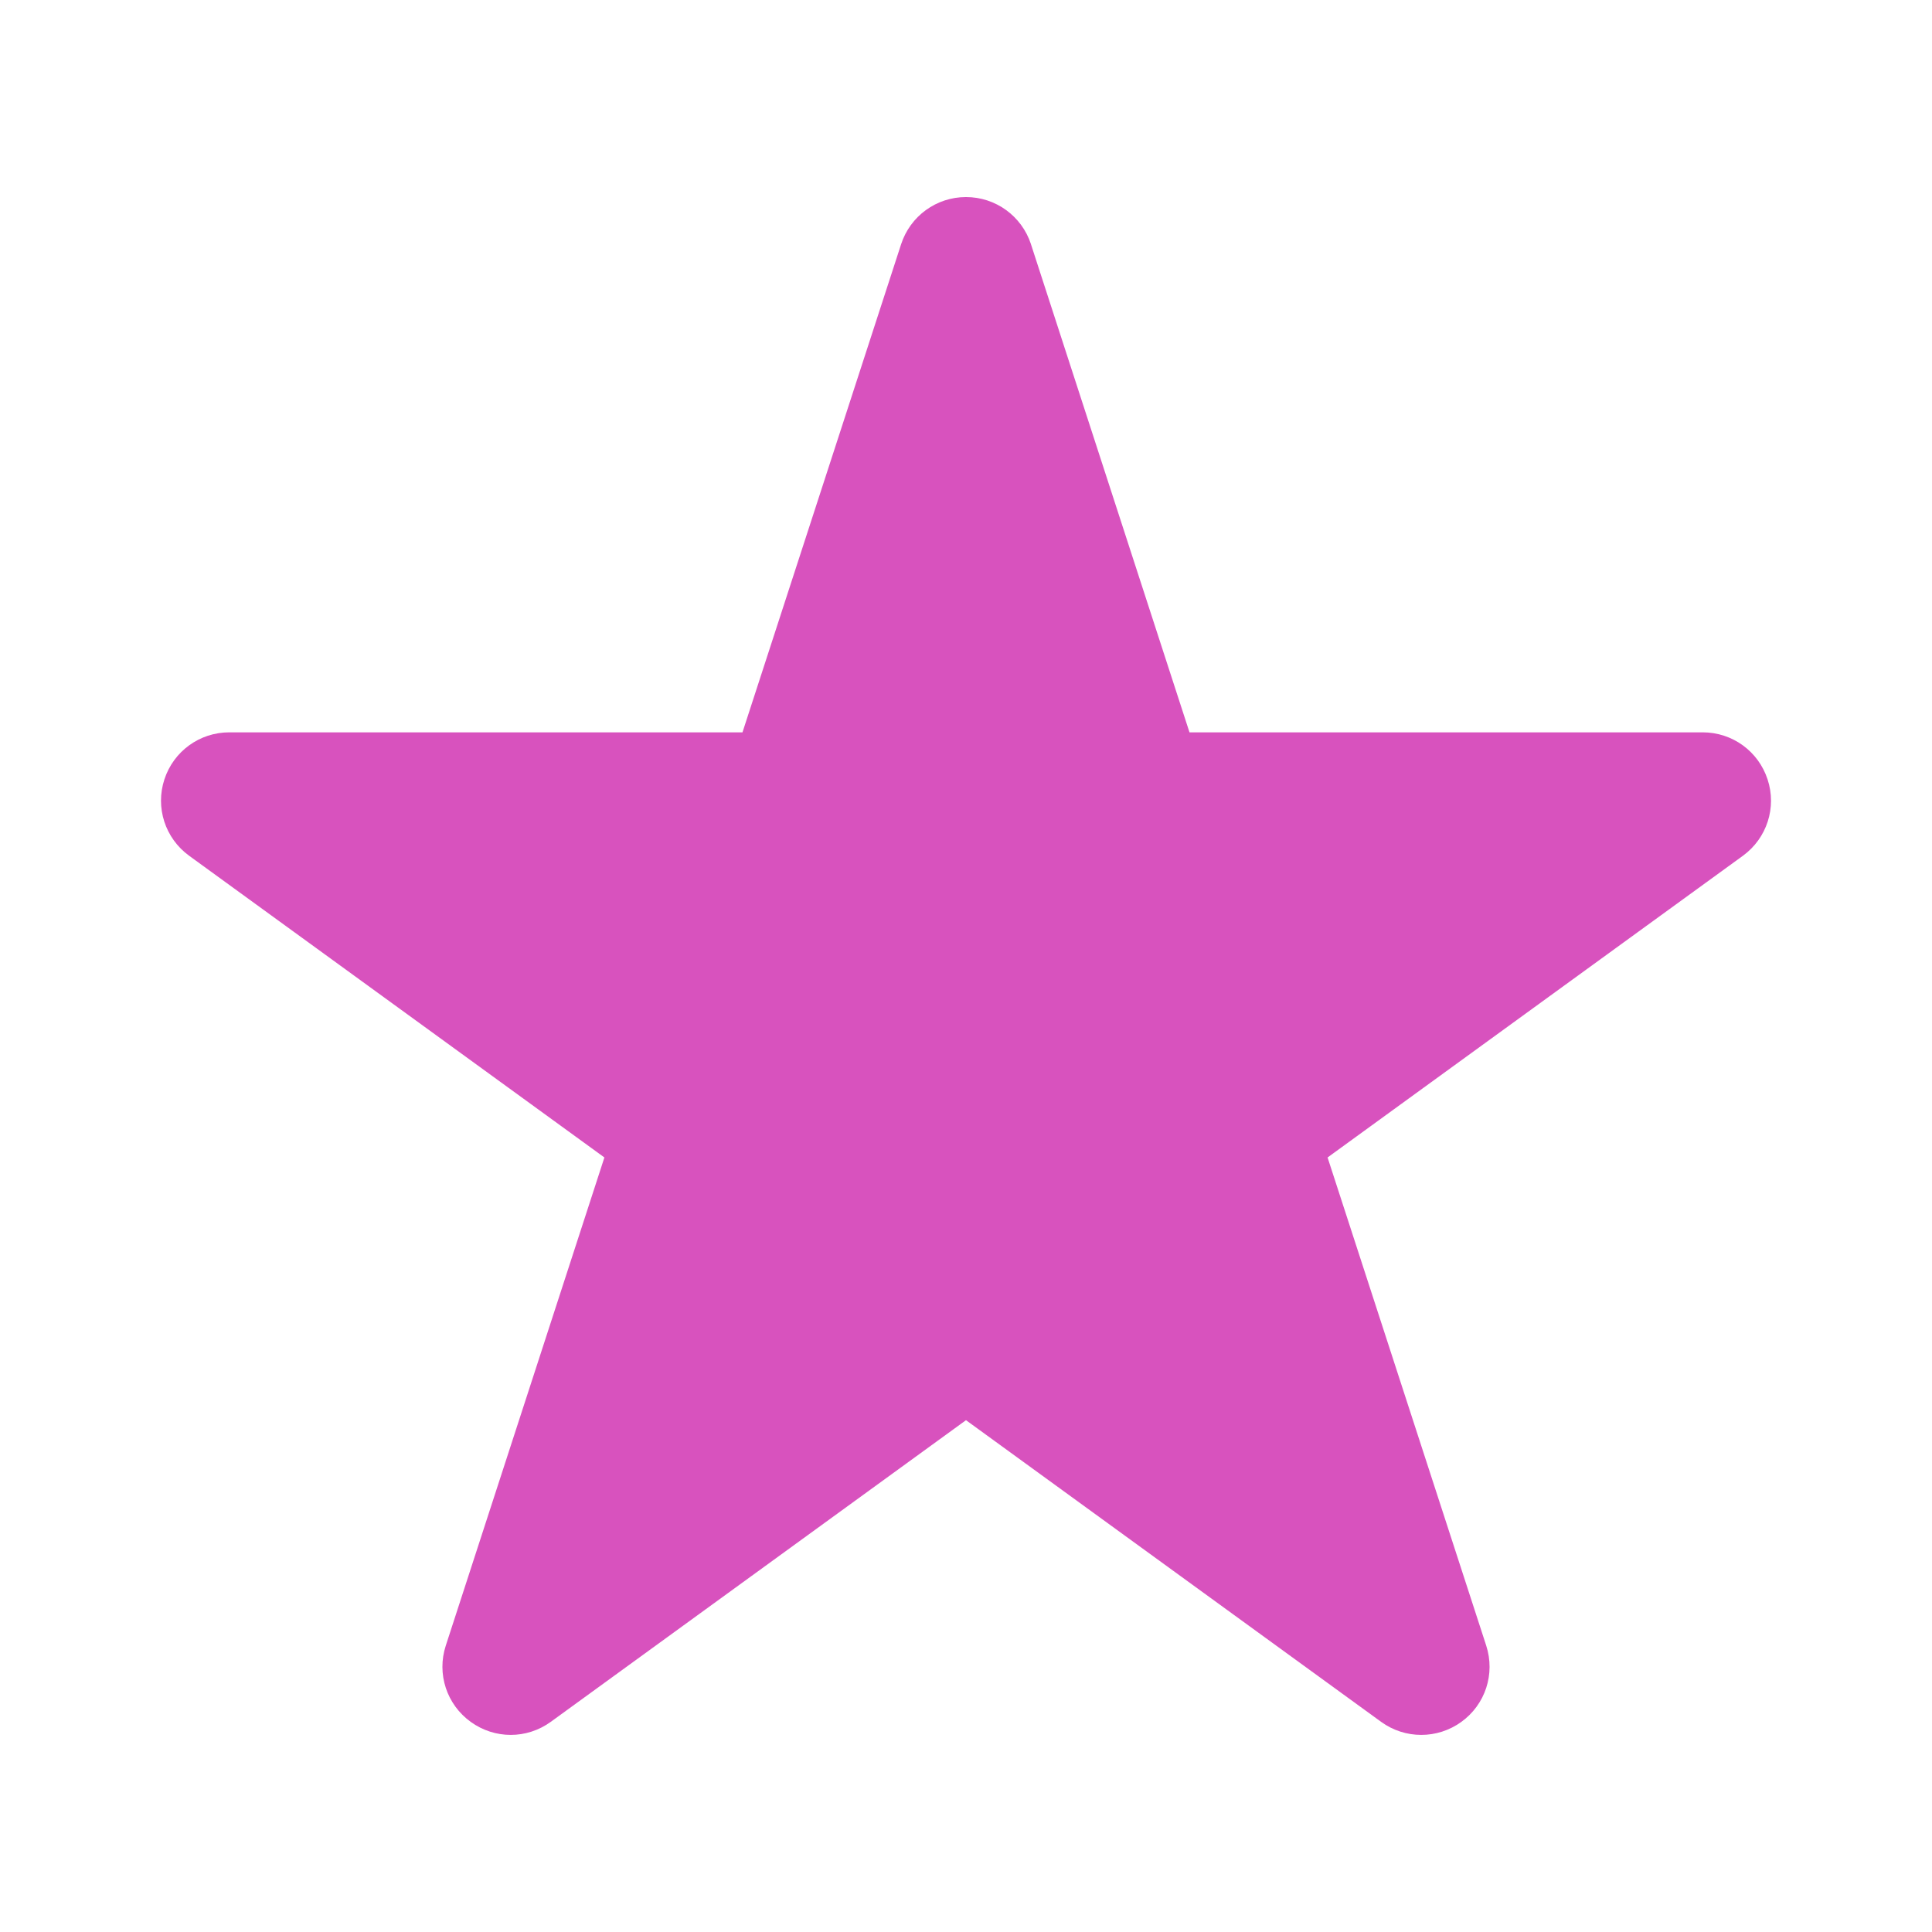
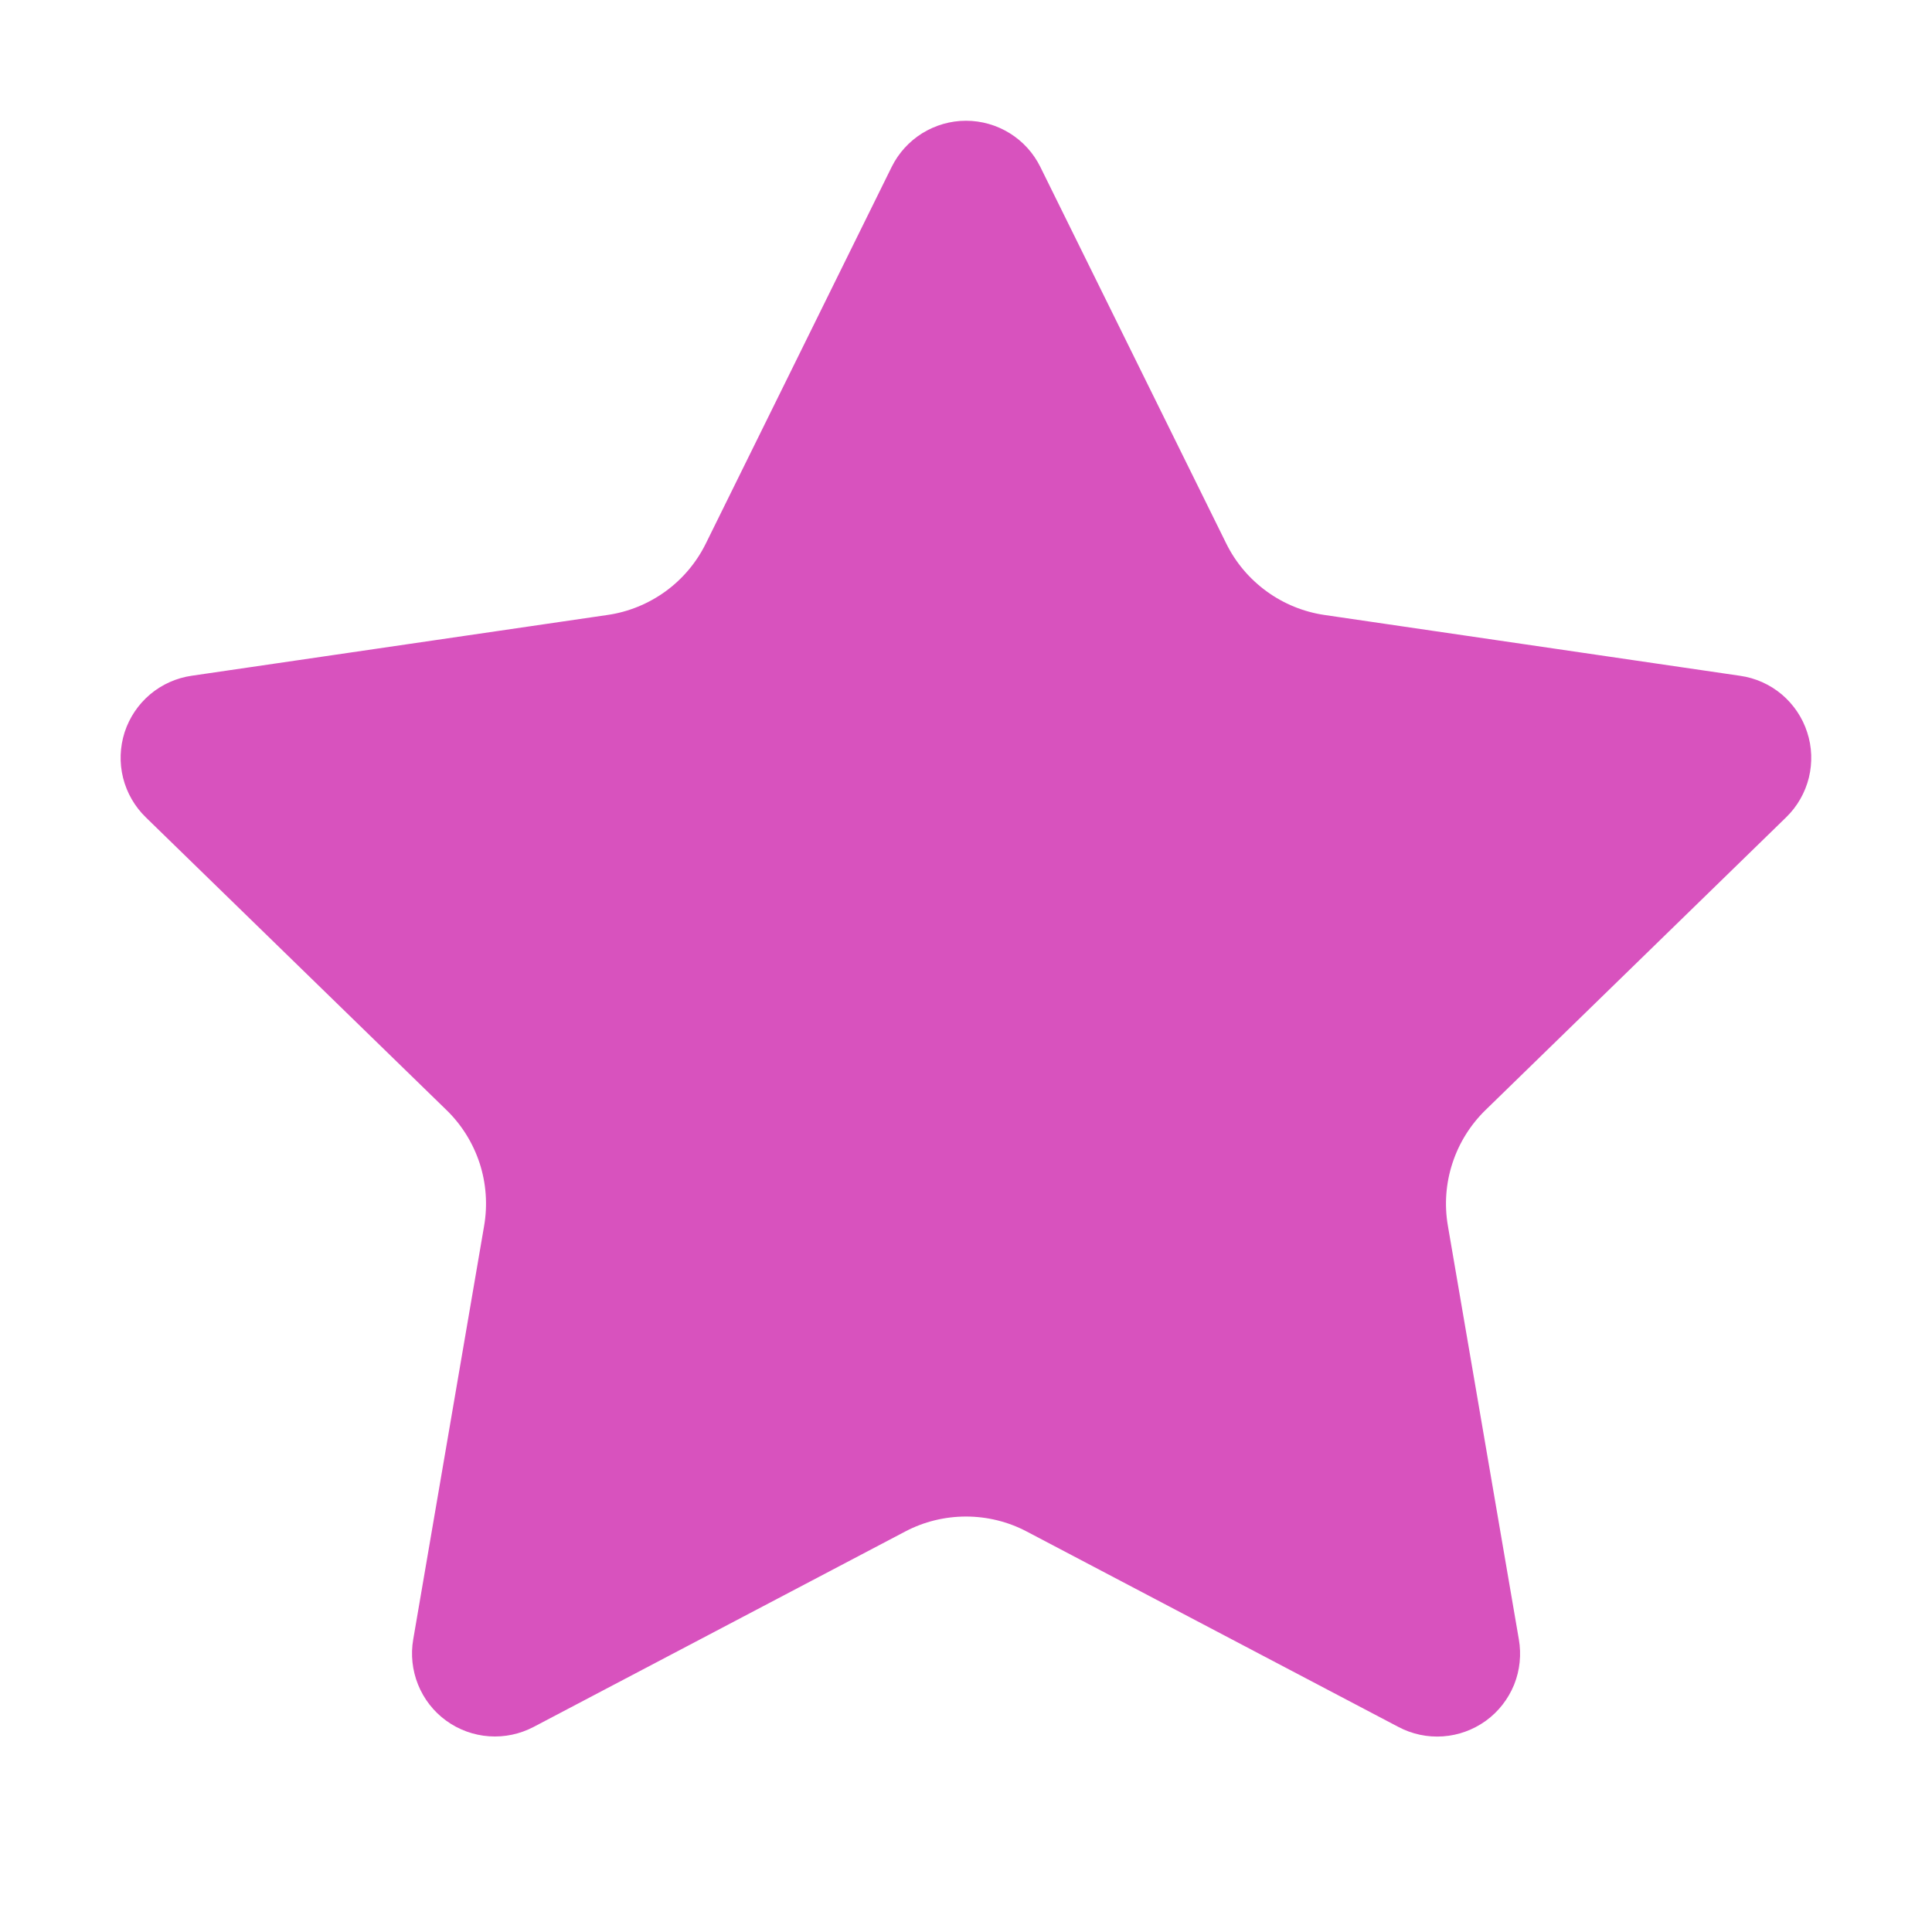
<svg xmlns="http://www.w3.org/2000/svg" viewBox="0 0 24 24">
-   <g fill="#D852BE" transform="matrix(0.01041667 0 0 0.01041667 2 2)">
-     <path d="M1915.918 737.475c-10.955-33.543-42.014-56.131-77.364-56.131h-612.029l-189.063-582.1v-.112C1026.394 65.588 995.335 43 959.984 43c-35.237 0-66.41 22.588-77.365 56.245L693.443 681.344H81.415c-35.35 0-66.41 22.588-77.365 56.131-10.955 33.544.79 70.137 29.478 91.03l495.247 359.831-189.177 582.212c-10.955 33.657 1.13 70.25 29.817 90.918 14.23 10.278 30.946 15.487 47.66 15.487 16.716 0 33.432-5.21 47.775-15.6l495.134-359.718 495.021 359.718c28.574 20.781 67.087 20.781 95.662.113 28.687-20.668 40.658-57.261 29.703-91.03l-189.176-582.1 495.36-359.83c28.574-20.894 40.433-57.487 29.364-91.03" fill-rule="evenodd" />
+   <g fill="none">
+     <path d="M11.525 2.295C11.569 2.206 11.637 2.132 11.72 2.08C11.805 2.028 11.901 2 12 2C12.099 2 12.196 2.028 12.28 2.08C12.364 2.132 12.431 2.206 12.475 2.295L14.785 6.974C14.937 7.282 15.162 7.548 15.44 7.75C15.717 7.952 16.04 8.084 16.38 8.134L21.546 8.89C21.644 8.904 21.736 8.945 21.812 9.009C21.887 9.073 21.944 9.157 21.974 9.251C22.005 9.345 22.008 9.445 21.985 9.541C21.961 9.637 21.911 9.725 21.84 9.794L18.104 13.432C17.858 13.672 17.673 13.969 17.567 14.296C17.46 14.623 17.435 14.971 17.493 15.31L18.375 20.45C18.392 20.548 18.382 20.649 18.345 20.741C18.307 20.833 18.245 20.913 18.165 20.971C18.084 21.029 17.989 21.064 17.89 21.071C17.791 21.078 17.692 21.057 17.604 21.01L12.986 18.582C12.682 18.422 12.343 18.339 12 18.339C11.656 18.339 11.317 18.422 11.013 18.582L6.396 21.01C6.308 21.056 6.209 21.077 6.111 21.07C6.012 21.063 5.917 21.029 5.836 20.97C5.756 20.912 5.694 20.832 5.657 20.74C5.62 20.648 5.609 20.548 5.626 20.45L6.507 15.311C6.565 14.972 6.54 14.623 6.434 14.296C6.327 13.969 6.143 13.672 5.896 13.432L2.16 9.795C2.089 9.726 2.038 9.638 2.014 9.542C1.99 9.446 1.994 9.345 2.024 9.25C2.055 9.156 2.111 9.072 2.187 9.008C2.263 8.944 2.356 8.903 2.454 8.889L7.619 8.134C7.959 8.085 8.282 7.953 8.561 7.751C8.839 7.549 9.064 7.282 9.216 6.974L11.525 2.295Z" fill="#D852BE" stroke="#D852BE" stroke-linecap="round" stroke-linejoin="round" />
  </g>
</svg>
